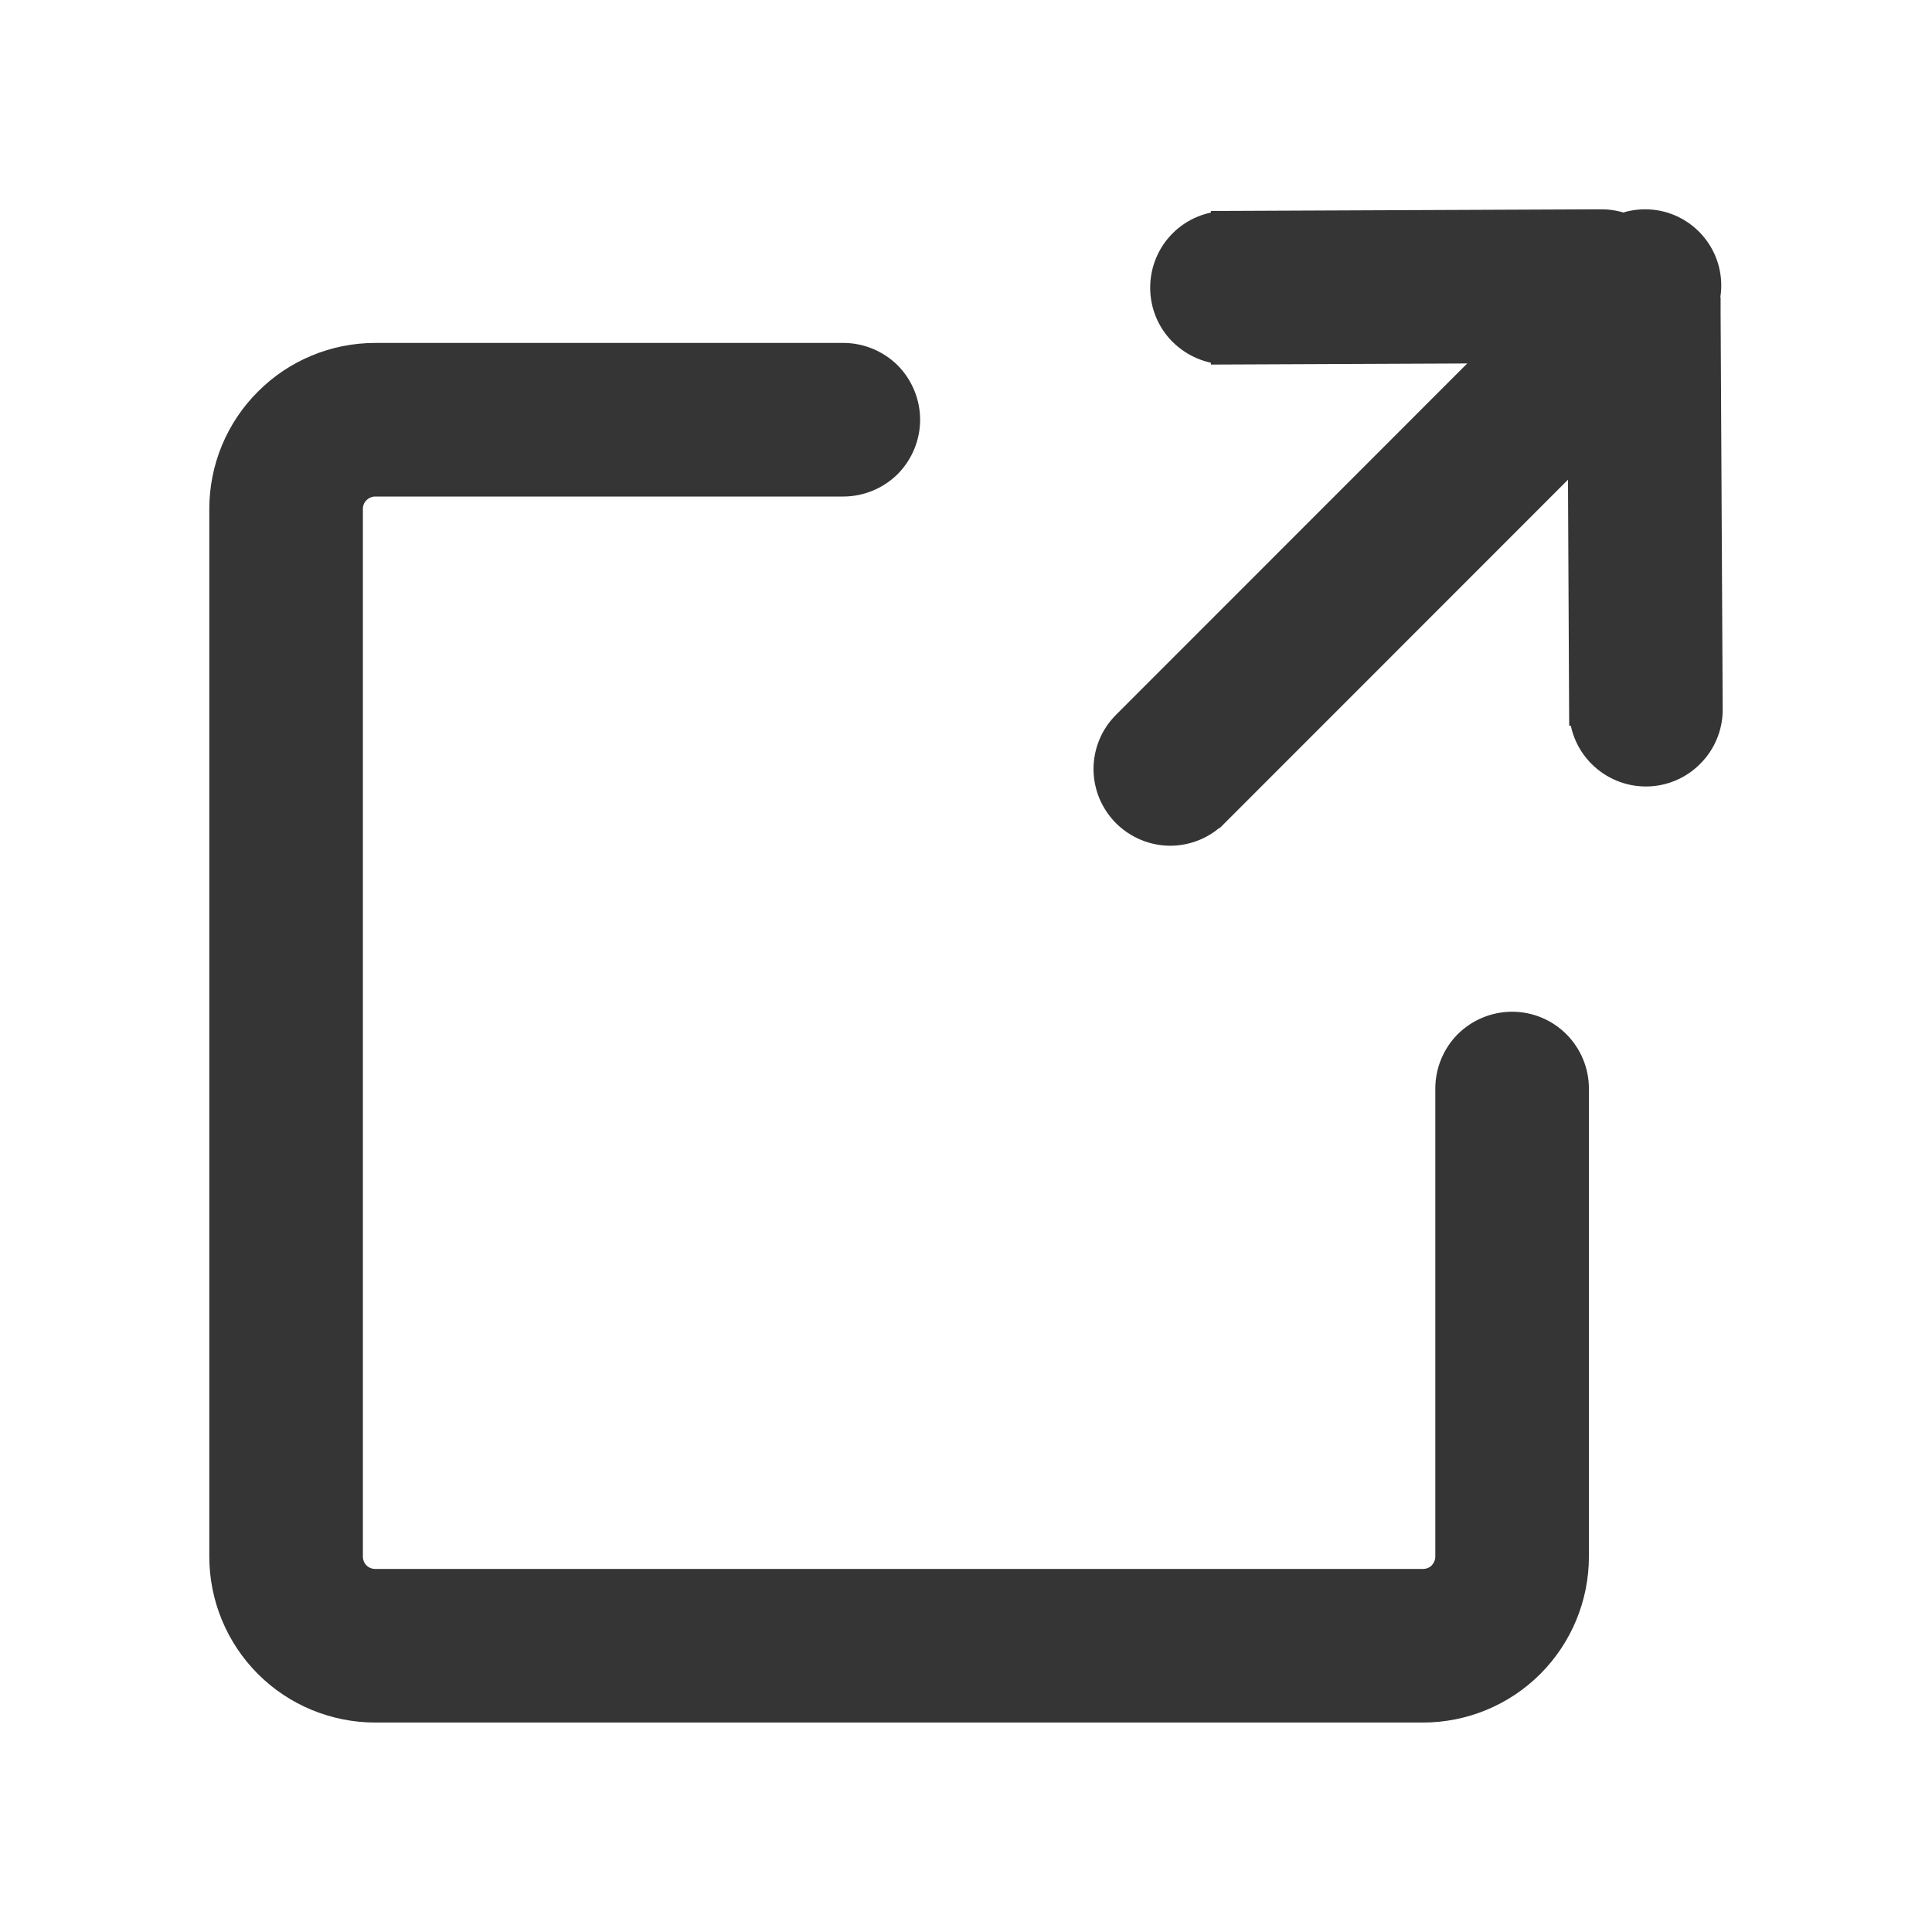
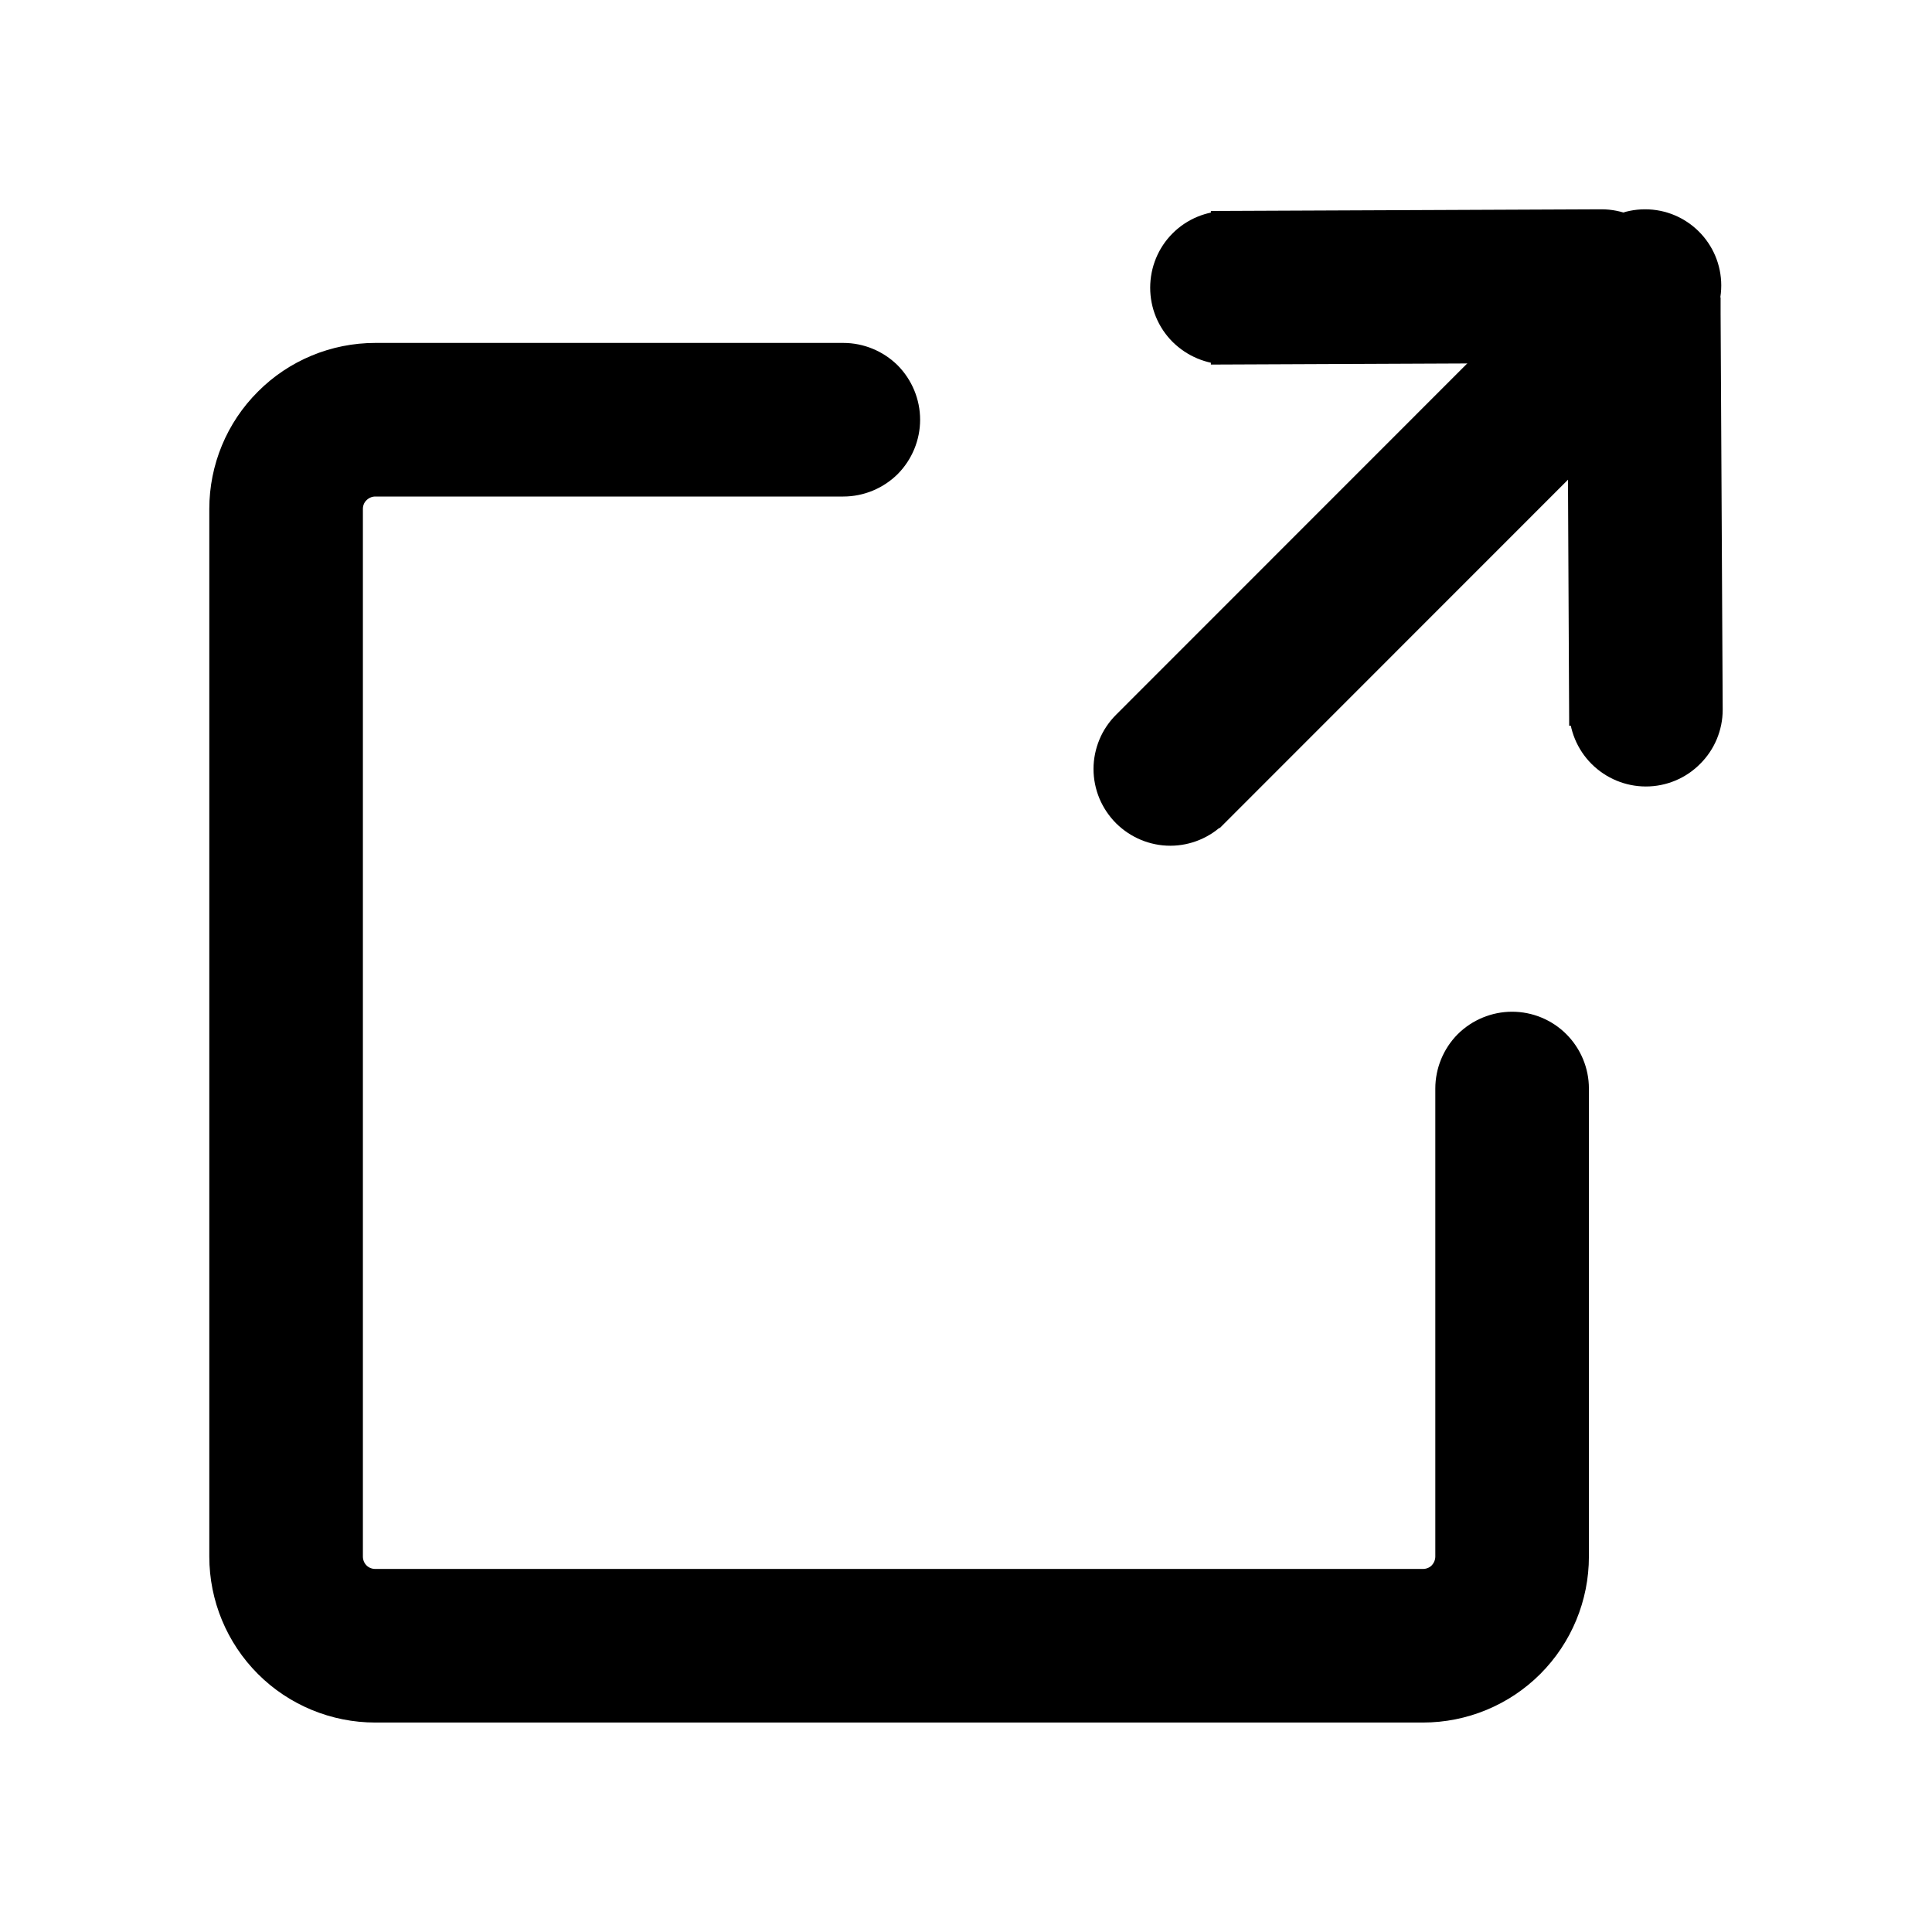
<svg xmlns="http://www.w3.org/2000/svg" width="12" height="12" viewBox="0 0 12 12" fill="none">
  <g id="ic-link">
-     <path id="Vector" d="M2.331 10.599H8.838C9.085 10.599 9.322 10.501 9.496 10.327C9.671 10.152 9.769 9.915 9.769 9.668V6.761C9.769 6.661 9.729 6.565 9.658 6.494C9.588 6.424 9.492 6.384 9.392 6.384C9.292 6.384 9.196 6.424 9.125 6.494C9.055 6.565 9.015 6.661 9.015 6.761V9.668C9.015 9.715 8.996 9.76 8.963 9.794C8.93 9.827 8.885 9.845 8.838 9.845H2.331C2.284 9.845 2.239 9.827 2.206 9.794C2.172 9.76 2.154 9.715 2.154 9.668V3.161C2.154 3.114 2.172 3.069 2.206 3.036C2.239 3.003 2.284 2.984 2.331 2.984H5.238C5.338 2.984 5.434 2.944 5.505 2.874C5.575 2.803 5.615 2.707 5.615 2.607C5.615 2.507 5.575 2.411 5.505 2.34C5.434 2.27 5.338 2.23 5.238 2.23H2.331C2.084 2.23 1.847 2.328 1.673 2.503C1.498 2.677 1.4 2.914 1.4 3.161V9.668C1.4 9.915 1.498 10.152 1.673 10.327C1.847 10.501 2.084 10.599 2.331 10.599Z" fill="#353535" stroke="#353535" stroke-width="0.2" />
-     <path id="Vector_2" d="M7.619 2.164C7.52 2.163 7.425 2.123 7.354 2.053C7.283 1.982 7.244 1.887 7.244 1.787C7.244 1.687 7.283 1.591 7.354 1.52C7.425 1.449 7.521 1.41 7.62 1.41L7.62 1.41L7.621 1.51V1.41L9.946 1.4L9.947 1.4C10.047 1.4 10.143 1.44 10.213 1.51C10.284 1.581 10.324 1.677 10.324 1.777C10.324 1.877 10.284 1.973 10.213 2.043C10.143 2.114 10.047 2.154 9.947 2.154L9.947 2.154L7.619 2.164ZM7.619 2.164V2.164H7.621L7.619 2.164ZM7.621 2.164L9.947 2.154L7.621 2.064V2.164Z" fill="#353535" stroke="#353535" stroke-width="0.2" />
-     <path id="Vector_3" d="M9.834 1.949L9.834 1.949L9.846 4.408H9.946L9.846 4.408L9.846 4.408C9.846 4.508 9.886 4.604 9.956 4.674C10.027 4.745 10.123 4.785 10.223 4.785C10.323 4.785 10.419 4.745 10.489 4.674C10.56 4.604 10.6 4.508 10.6 4.408L10.6 4.407L10.587 1.949H10.487L10.587 1.948L10.587 1.949C10.587 1.849 10.548 1.753 10.477 1.682C10.406 1.612 10.31 1.572 10.21 1.572C10.111 1.572 10.015 1.612 9.944 1.682C9.873 1.753 9.834 1.849 9.834 1.949Z" fill="#353535" stroke="#353535" stroke-width="0.2" />
-     <path id="Vector_4" d="M7.269 5.153C7.368 5.153 7.464 5.113 7.534 5.043L7.535 5.043L10.255 2.322L10.255 2.322L10.259 2.319C10.323 2.247 10.358 2.153 10.356 2.056C10.353 1.959 10.313 1.867 10.245 1.799C10.176 1.731 10.084 1.691 9.988 1.689C9.891 1.687 9.797 1.722 9.725 1.787L9.725 1.787L9.722 1.79L7.003 4.51C7.003 4.51 7.003 4.51 7.003 4.51C6.968 4.545 6.94 4.586 6.921 4.632C6.902 4.678 6.892 4.727 6.892 4.776C6.892 4.826 6.902 4.875 6.921 4.921C6.94 4.966 6.968 5.008 7.003 5.043L7.003 5.043C7.074 5.113 7.169 5.153 7.269 5.153ZM7.269 5.153C7.269 5.153 7.269 5.153 7.269 5.153L7.269 5.053L7.269 5.153C7.269 5.153 7.269 5.153 7.269 5.153Z" fill="#353535" stroke="#353535" stroke-width="0.2" />
-     <path id="Vector_5" d="M10.218 2.146C10.424 2.146 10.591 1.979 10.591 1.773C10.591 1.567 10.424 1.4 10.218 1.4C10.012 1.4 9.845 1.567 9.845 1.773C9.845 1.979 10.012 2.146 10.218 2.146Z" fill="#353535" stroke="#353535" stroke-width="0.2" />
+     <path id="Vector" d="M2.331 10.599H8.838C9.085 10.599 9.322 10.501 9.496 10.327C9.671 10.152 9.769 9.915 9.769 9.668V6.761C9.769 6.661 9.729 6.565 9.658 6.494C9.588 6.424 9.492 6.384 9.392 6.384C9.292 6.384 9.196 6.424 9.125 6.494C9.055 6.565 9.015 6.661 9.015 6.761V9.668C9.015 9.715 8.996 9.76 8.963 9.794C8.93 9.827 8.885 9.845 8.838 9.845H2.331C2.284 9.845 2.239 9.827 2.206 9.794C2.172 9.76 2.154 9.715 2.154 9.668V3.161C2.154 3.114 2.172 3.069 2.206 3.036C2.239 3.003 2.284 2.984 2.331 2.984H5.238C5.338 2.984 5.434 2.944 5.505 2.874C5.575 2.803 5.615 2.707 5.615 2.607C5.615 2.507 5.575 2.411 5.505 2.34C5.434 2.27 5.338 2.23 5.238 2.23H2.331C2.084 2.23 1.847 2.328 1.673 2.503C1.498 2.677 1.4 2.914 1.4 3.161V9.668C1.4 9.915 1.498 10.152 1.673 10.327C1.847 10.501 2.084 10.599 2.331 10.599Z" fill="currentColor" stroke="currentColor" stroke-width="0.2" />
+     <path id="Vector_2" d="M7.619 2.164C7.52 2.163 7.425 2.123 7.354 2.053C7.283 1.982 7.244 1.887 7.244 1.787C7.244 1.687 7.283 1.591 7.354 1.52C7.425 1.449 7.521 1.41 7.62 1.41L7.62 1.41L7.621 1.51V1.41L9.946 1.4L9.947 1.4C10.047 1.4 10.143 1.44 10.213 1.51C10.284 1.581 10.324 1.677 10.324 1.777C10.324 1.877 10.284 1.973 10.213 2.043C10.143 2.114 10.047 2.154 9.947 2.154L9.947 2.154L7.619 2.164ZM7.619 2.164V2.164H7.621L7.619 2.164ZM7.621 2.164L9.947 2.154L7.621 2.064V2.164Z" fill="currentColor" stroke="currentColor" stroke-width="0.2" />
+     <path id="Vector_3" d="M9.834 1.949L9.834 1.949L9.846 4.408H9.946L9.846 4.408L9.846 4.408C9.846 4.508 9.886 4.604 9.956 4.674C10.027 4.745 10.123 4.785 10.223 4.785C10.323 4.785 10.419 4.745 10.489 4.674C10.56 4.604 10.6 4.508 10.6 4.408L10.6 4.407L10.587 1.949H10.487L10.587 1.948L10.587 1.949C10.587 1.849 10.548 1.753 10.477 1.682C10.406 1.612 10.31 1.572 10.21 1.572C10.111 1.572 10.015 1.612 9.944 1.682C9.873 1.753 9.834 1.849 9.834 1.949Z" fill="currentColor" stroke="currentColor" stroke-width="0.2" />
+     <path id="Vector_4" d="M7.269 5.153C7.368 5.153 7.464 5.113 7.534 5.043L7.535 5.043L10.255 2.322L10.255 2.322L10.259 2.319C10.323 2.247 10.358 2.153 10.356 2.056C10.353 1.959 10.313 1.867 10.245 1.799C10.176 1.731 10.084 1.691 9.988 1.689C9.891 1.687 9.797 1.722 9.725 1.787L9.725 1.787L9.722 1.79L7.003 4.51C7.003 4.51 7.003 4.51 7.003 4.51C6.968 4.545 6.94 4.586 6.921 4.632C6.902 4.678 6.892 4.727 6.892 4.776C6.892 4.826 6.902 4.875 6.921 4.921C6.94 4.966 6.968 5.008 7.003 5.043L7.003 5.043C7.074 5.113 7.169 5.153 7.269 5.153ZM7.269 5.153C7.269 5.153 7.269 5.153 7.269 5.153L7.269 5.053L7.269 5.153C7.269 5.153 7.269 5.153 7.269 5.153Z" fill="currentColor" stroke="currentColor" stroke-width="0.2" />
+     <path id="Vector_5" d="M10.218 2.146C10.424 2.146 10.591 1.979 10.591 1.773C10.591 1.567 10.424 1.4 10.218 1.4C10.012 1.4 9.845 1.567 9.845 1.773C9.845 1.979 10.012 2.146 10.218 2.146Z" fill="currentColor" stroke="currentColor" stroke-width="0.2" />
  </g>
</svg>
